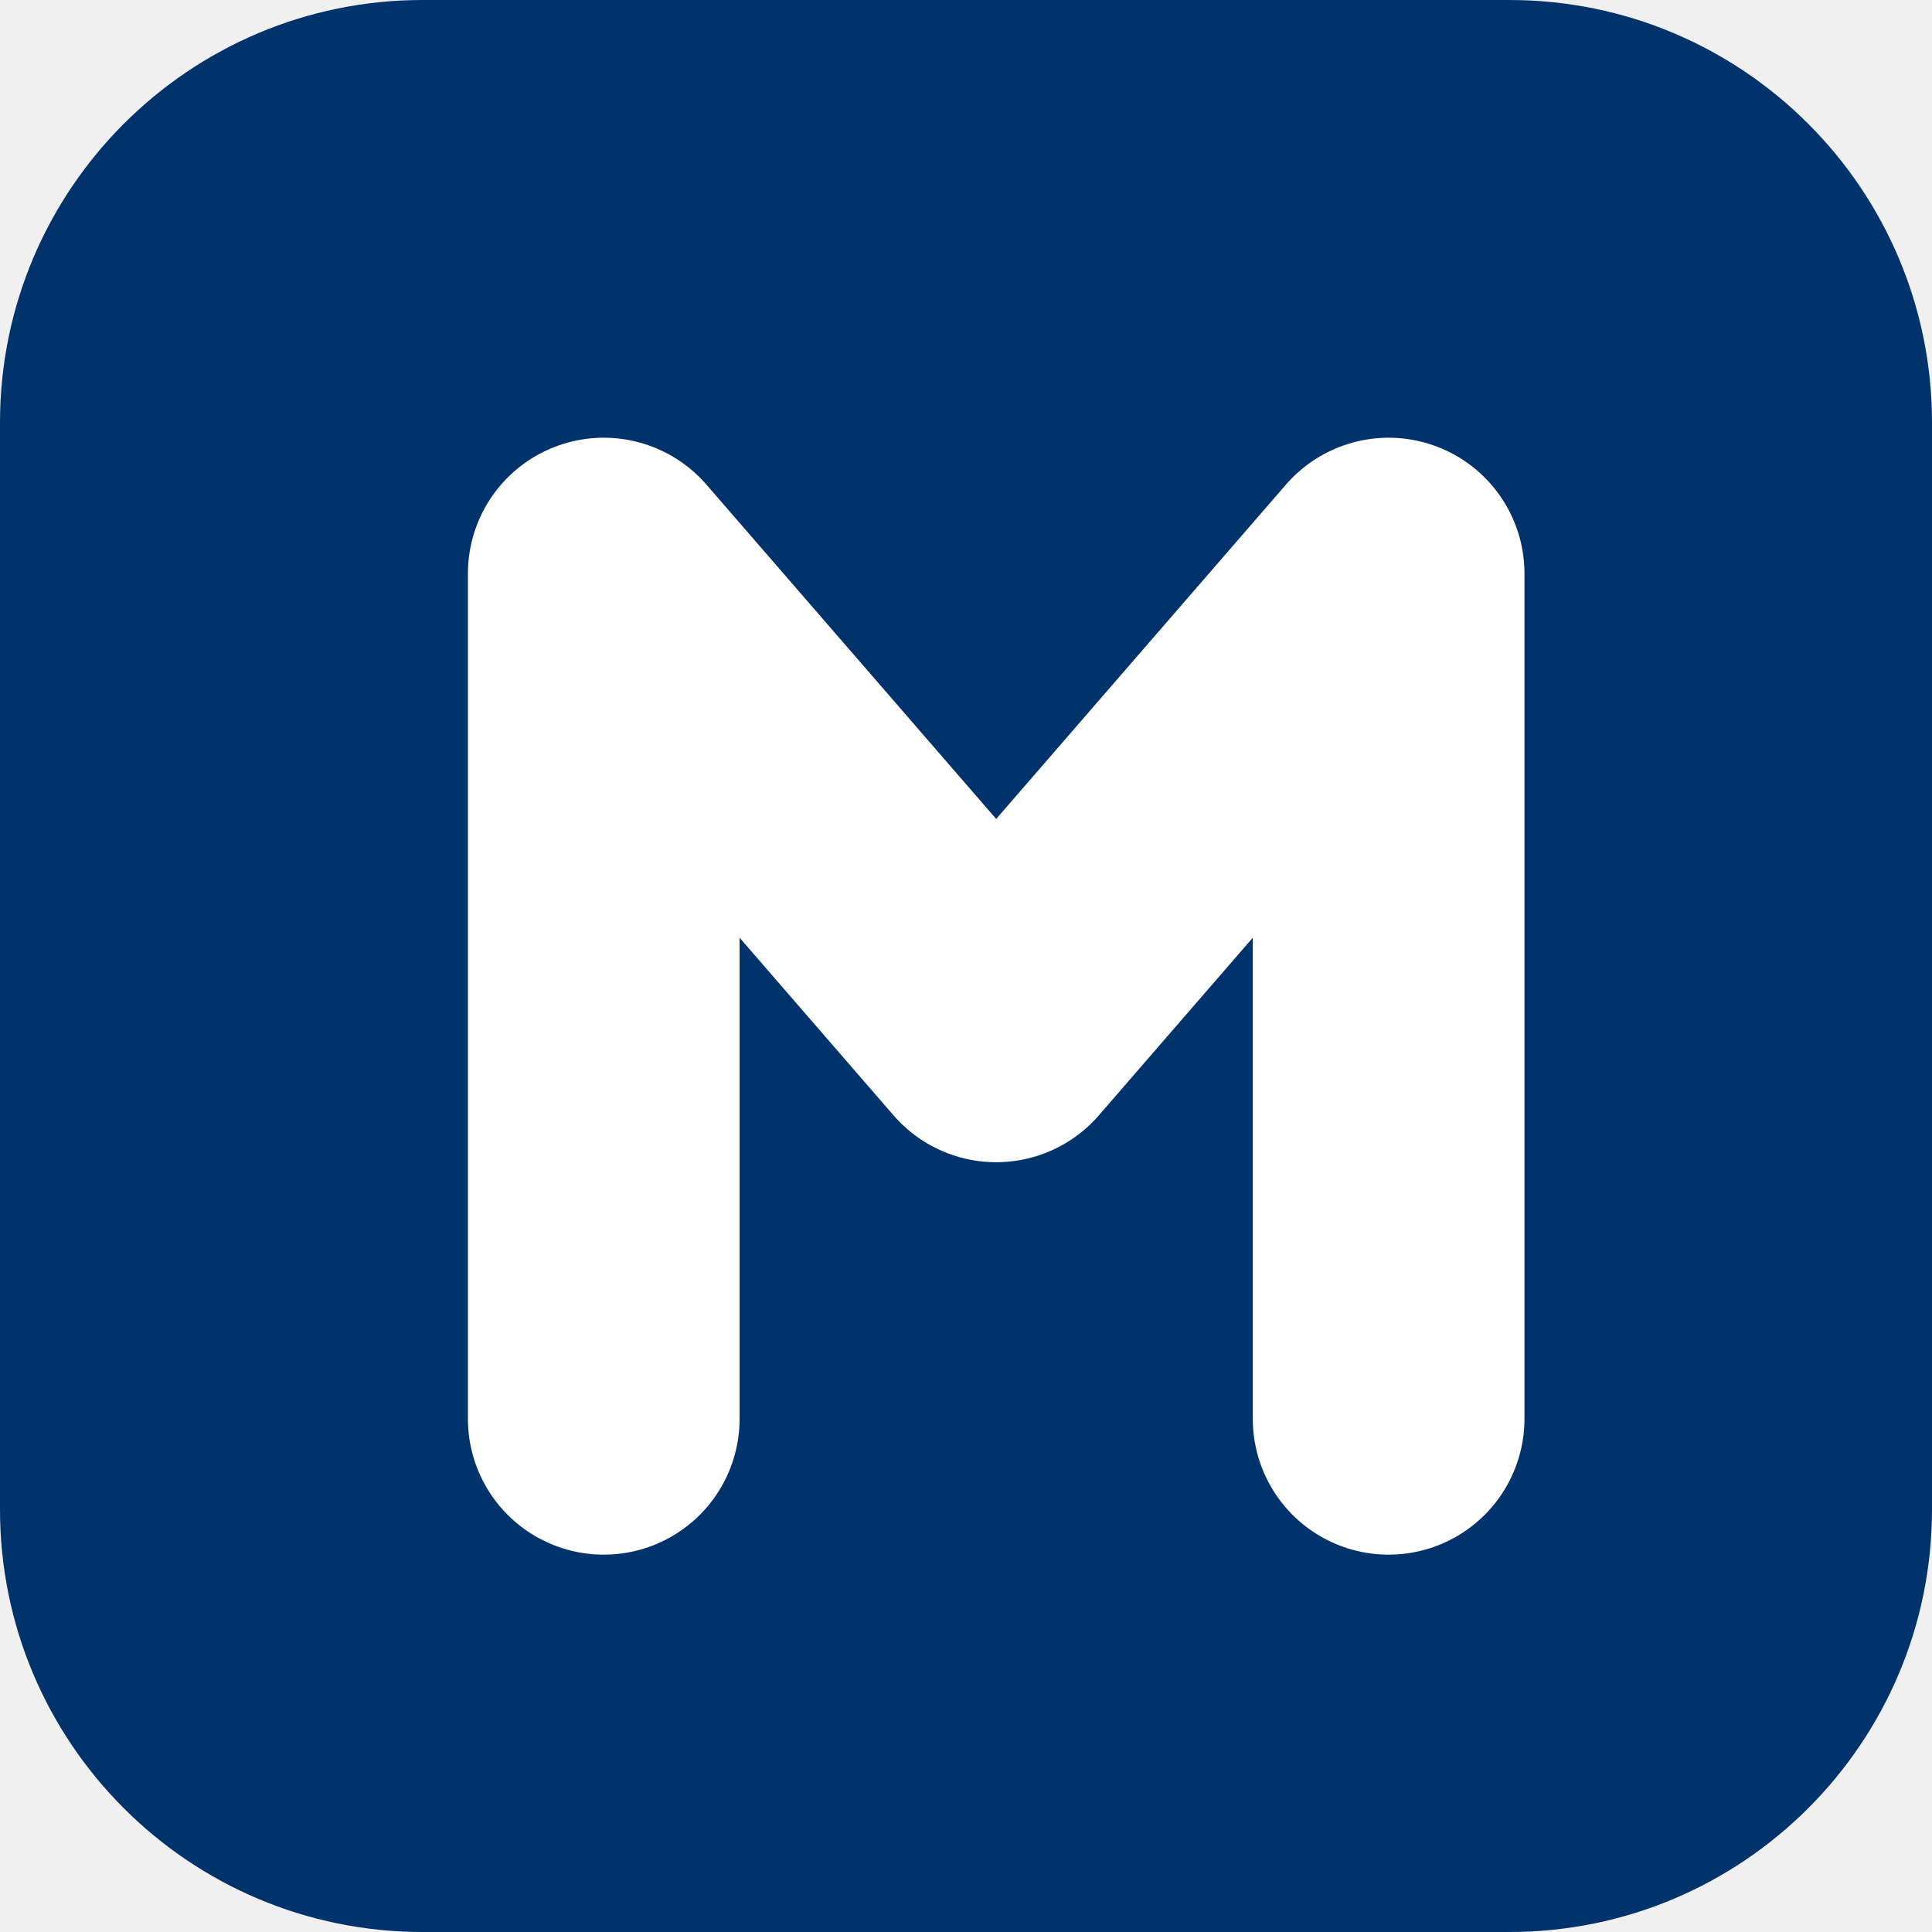
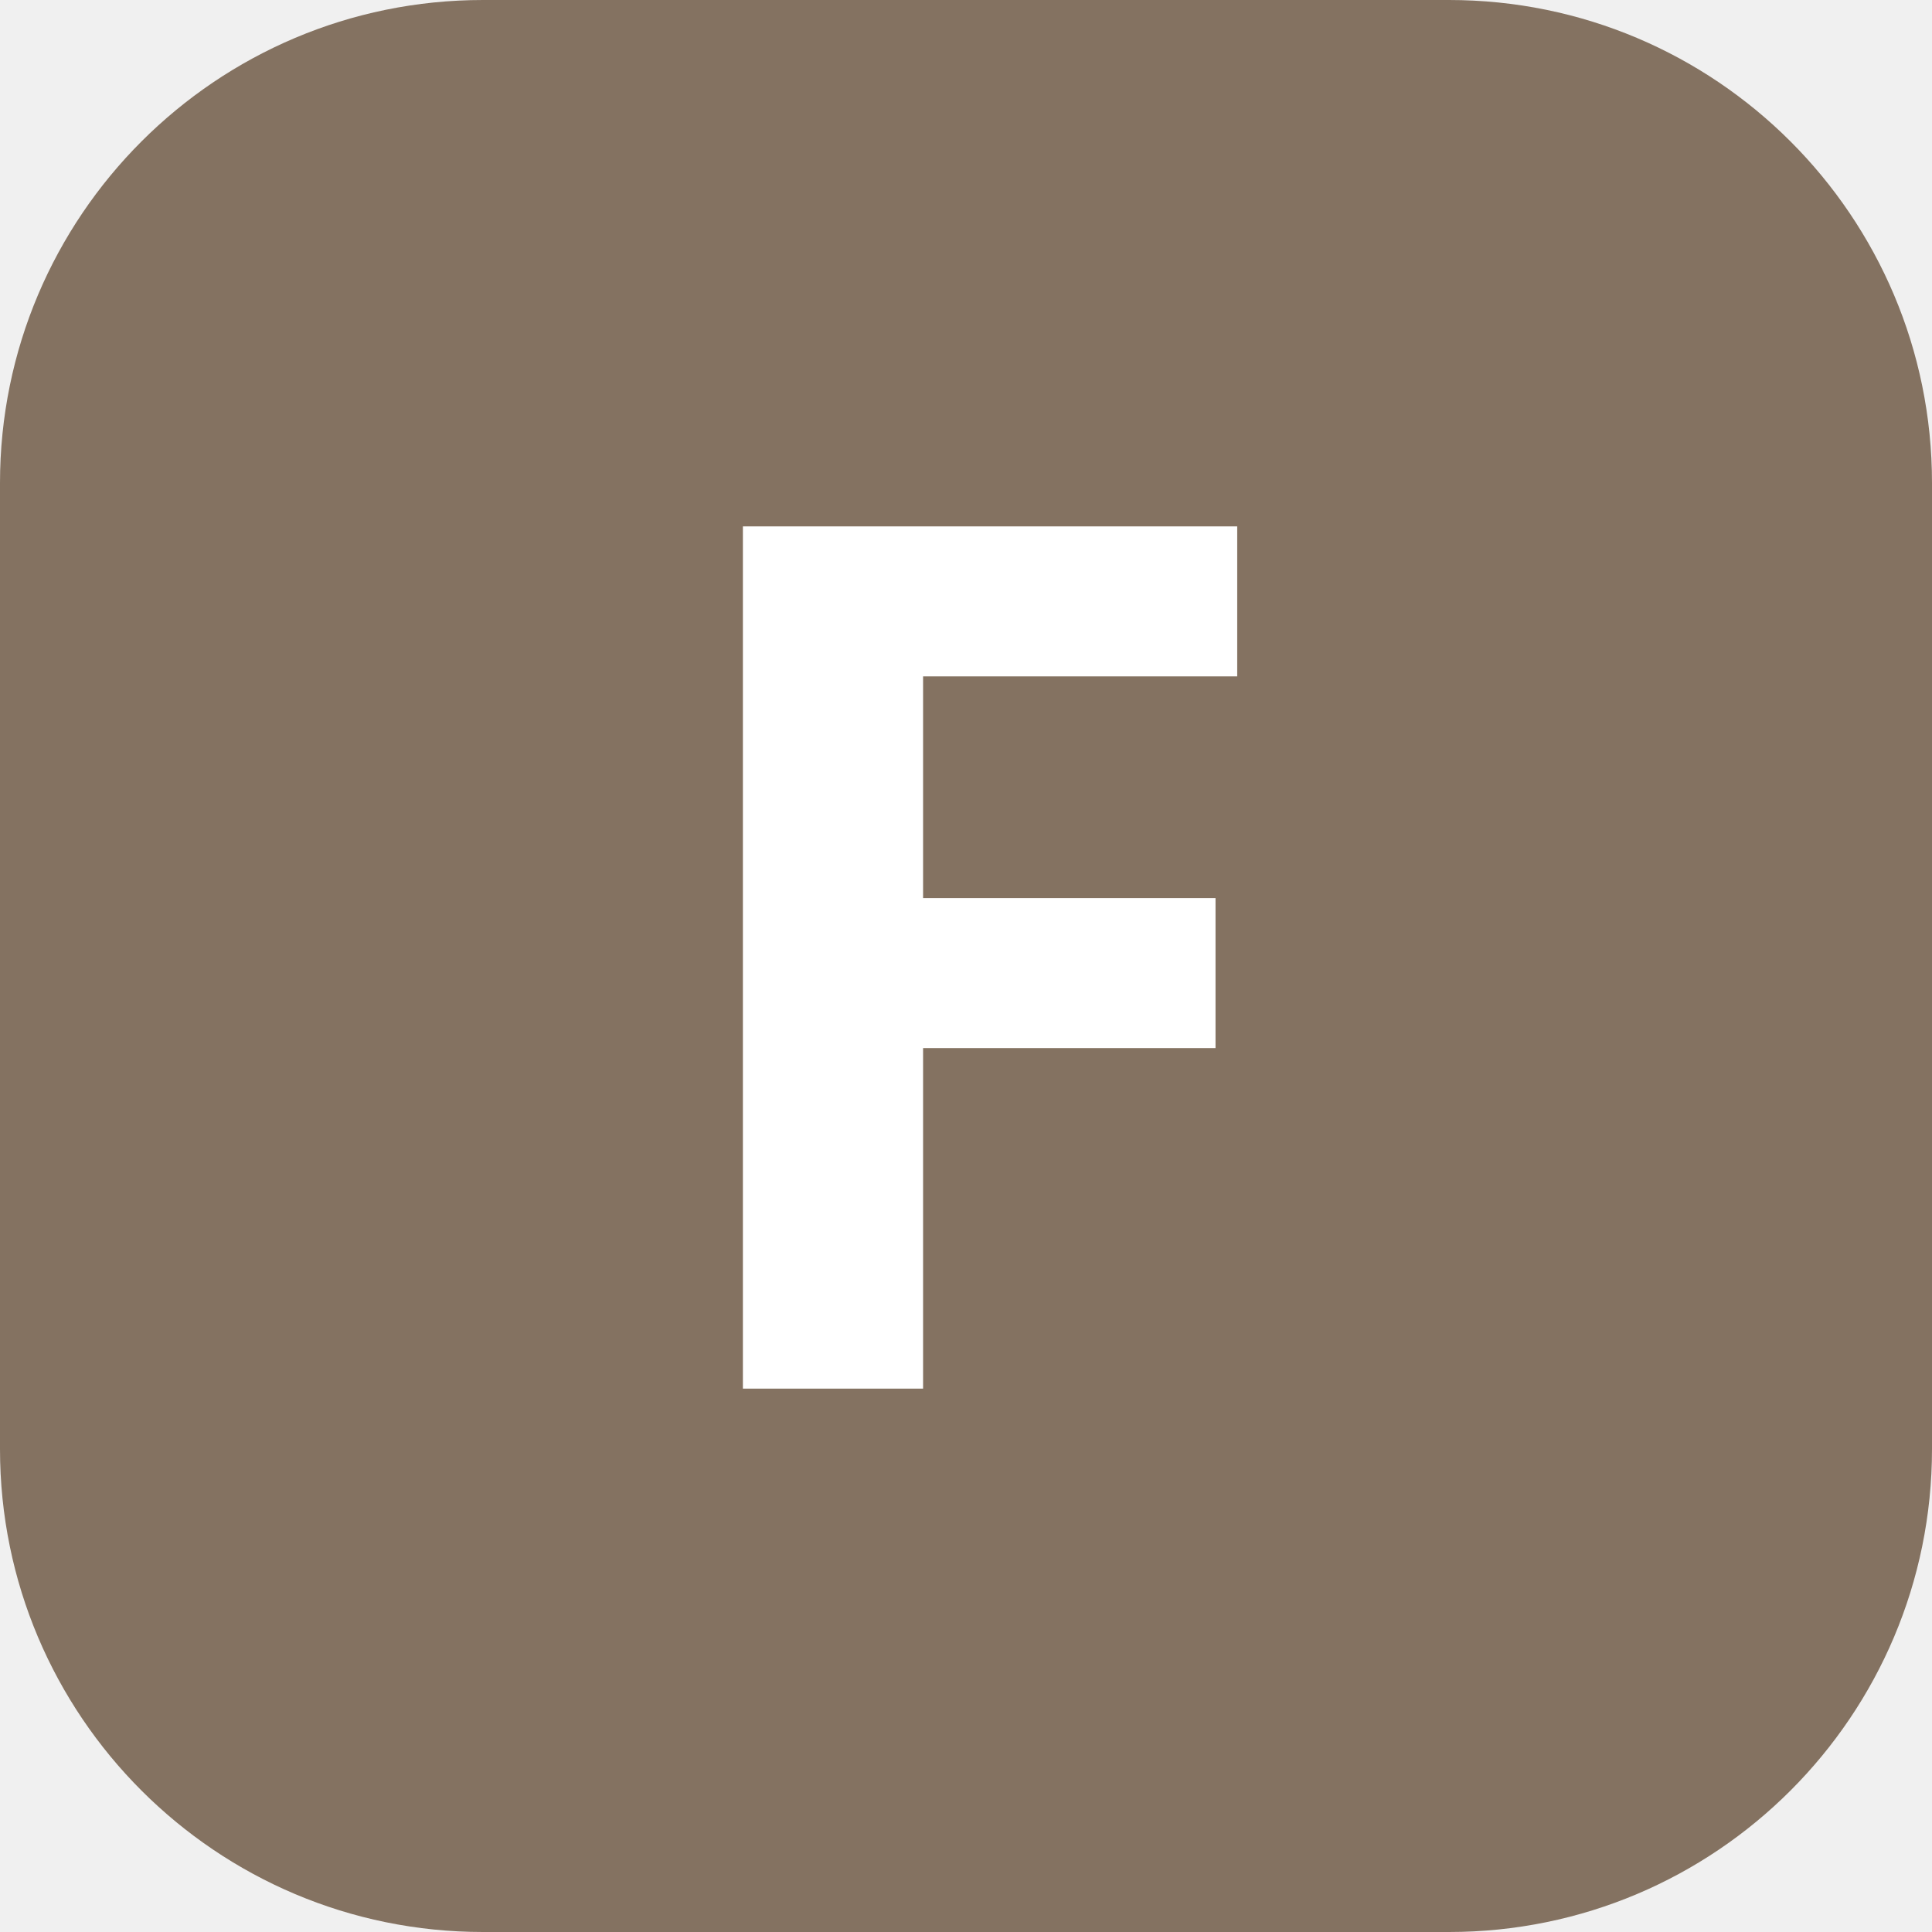
- <svg xmlns="http://www.w3.org/2000/svg" width="64" height="64" viewBox="0 0 64 64">
-   <rect width="64" height="64" rx="14" fill="#00326B" />
-   <path d="M20 47 L20 19 L33 34 L46 19 L46 47" fill="none" stroke="#FFFFFF" stroke-width="9" stroke-linecap="round" stroke-linejoin="round" />
+ <svg xmlns="http://www.w3.org/2000/svg" viewBox="0 0 32 32">
+   <rect width="32" height="32" rx="8" fill="#847261" />
+   <text x="16" y="23" font-family="Montserrat, sans-serif" font-size="20" font-weight="700" fill="#FFFFFF" text-anchor="middle">F</text>
</svg>
